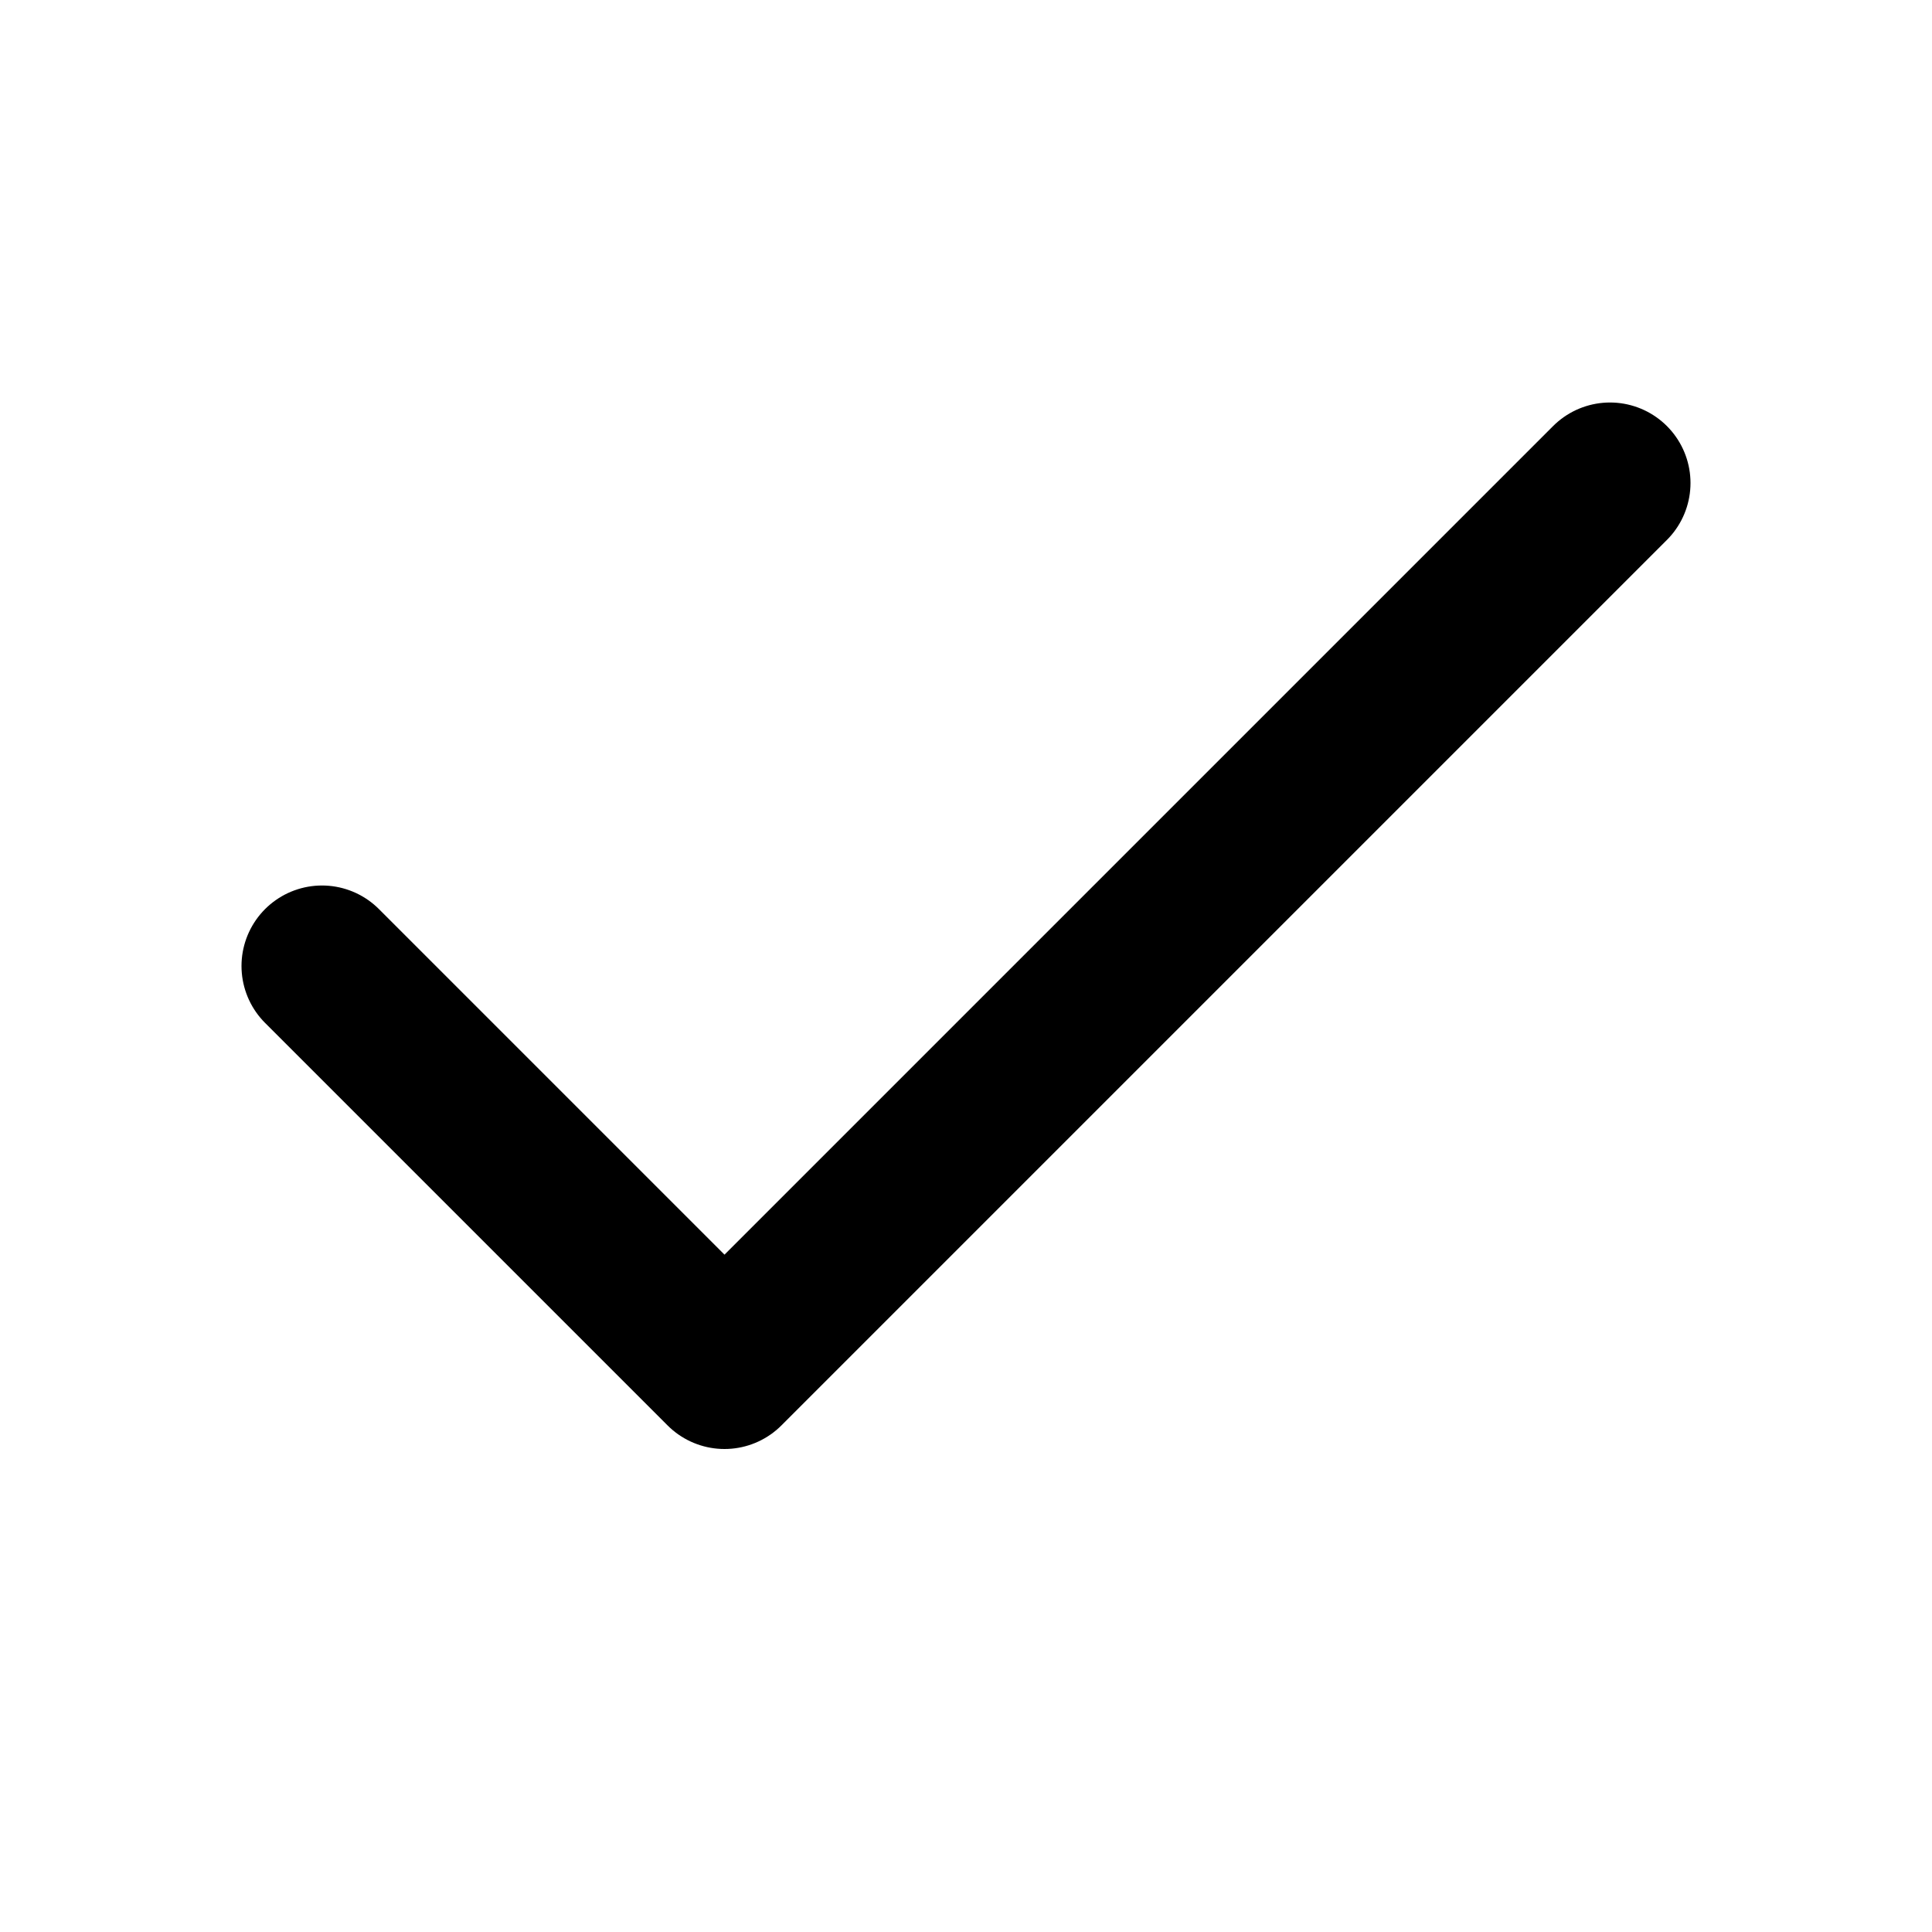
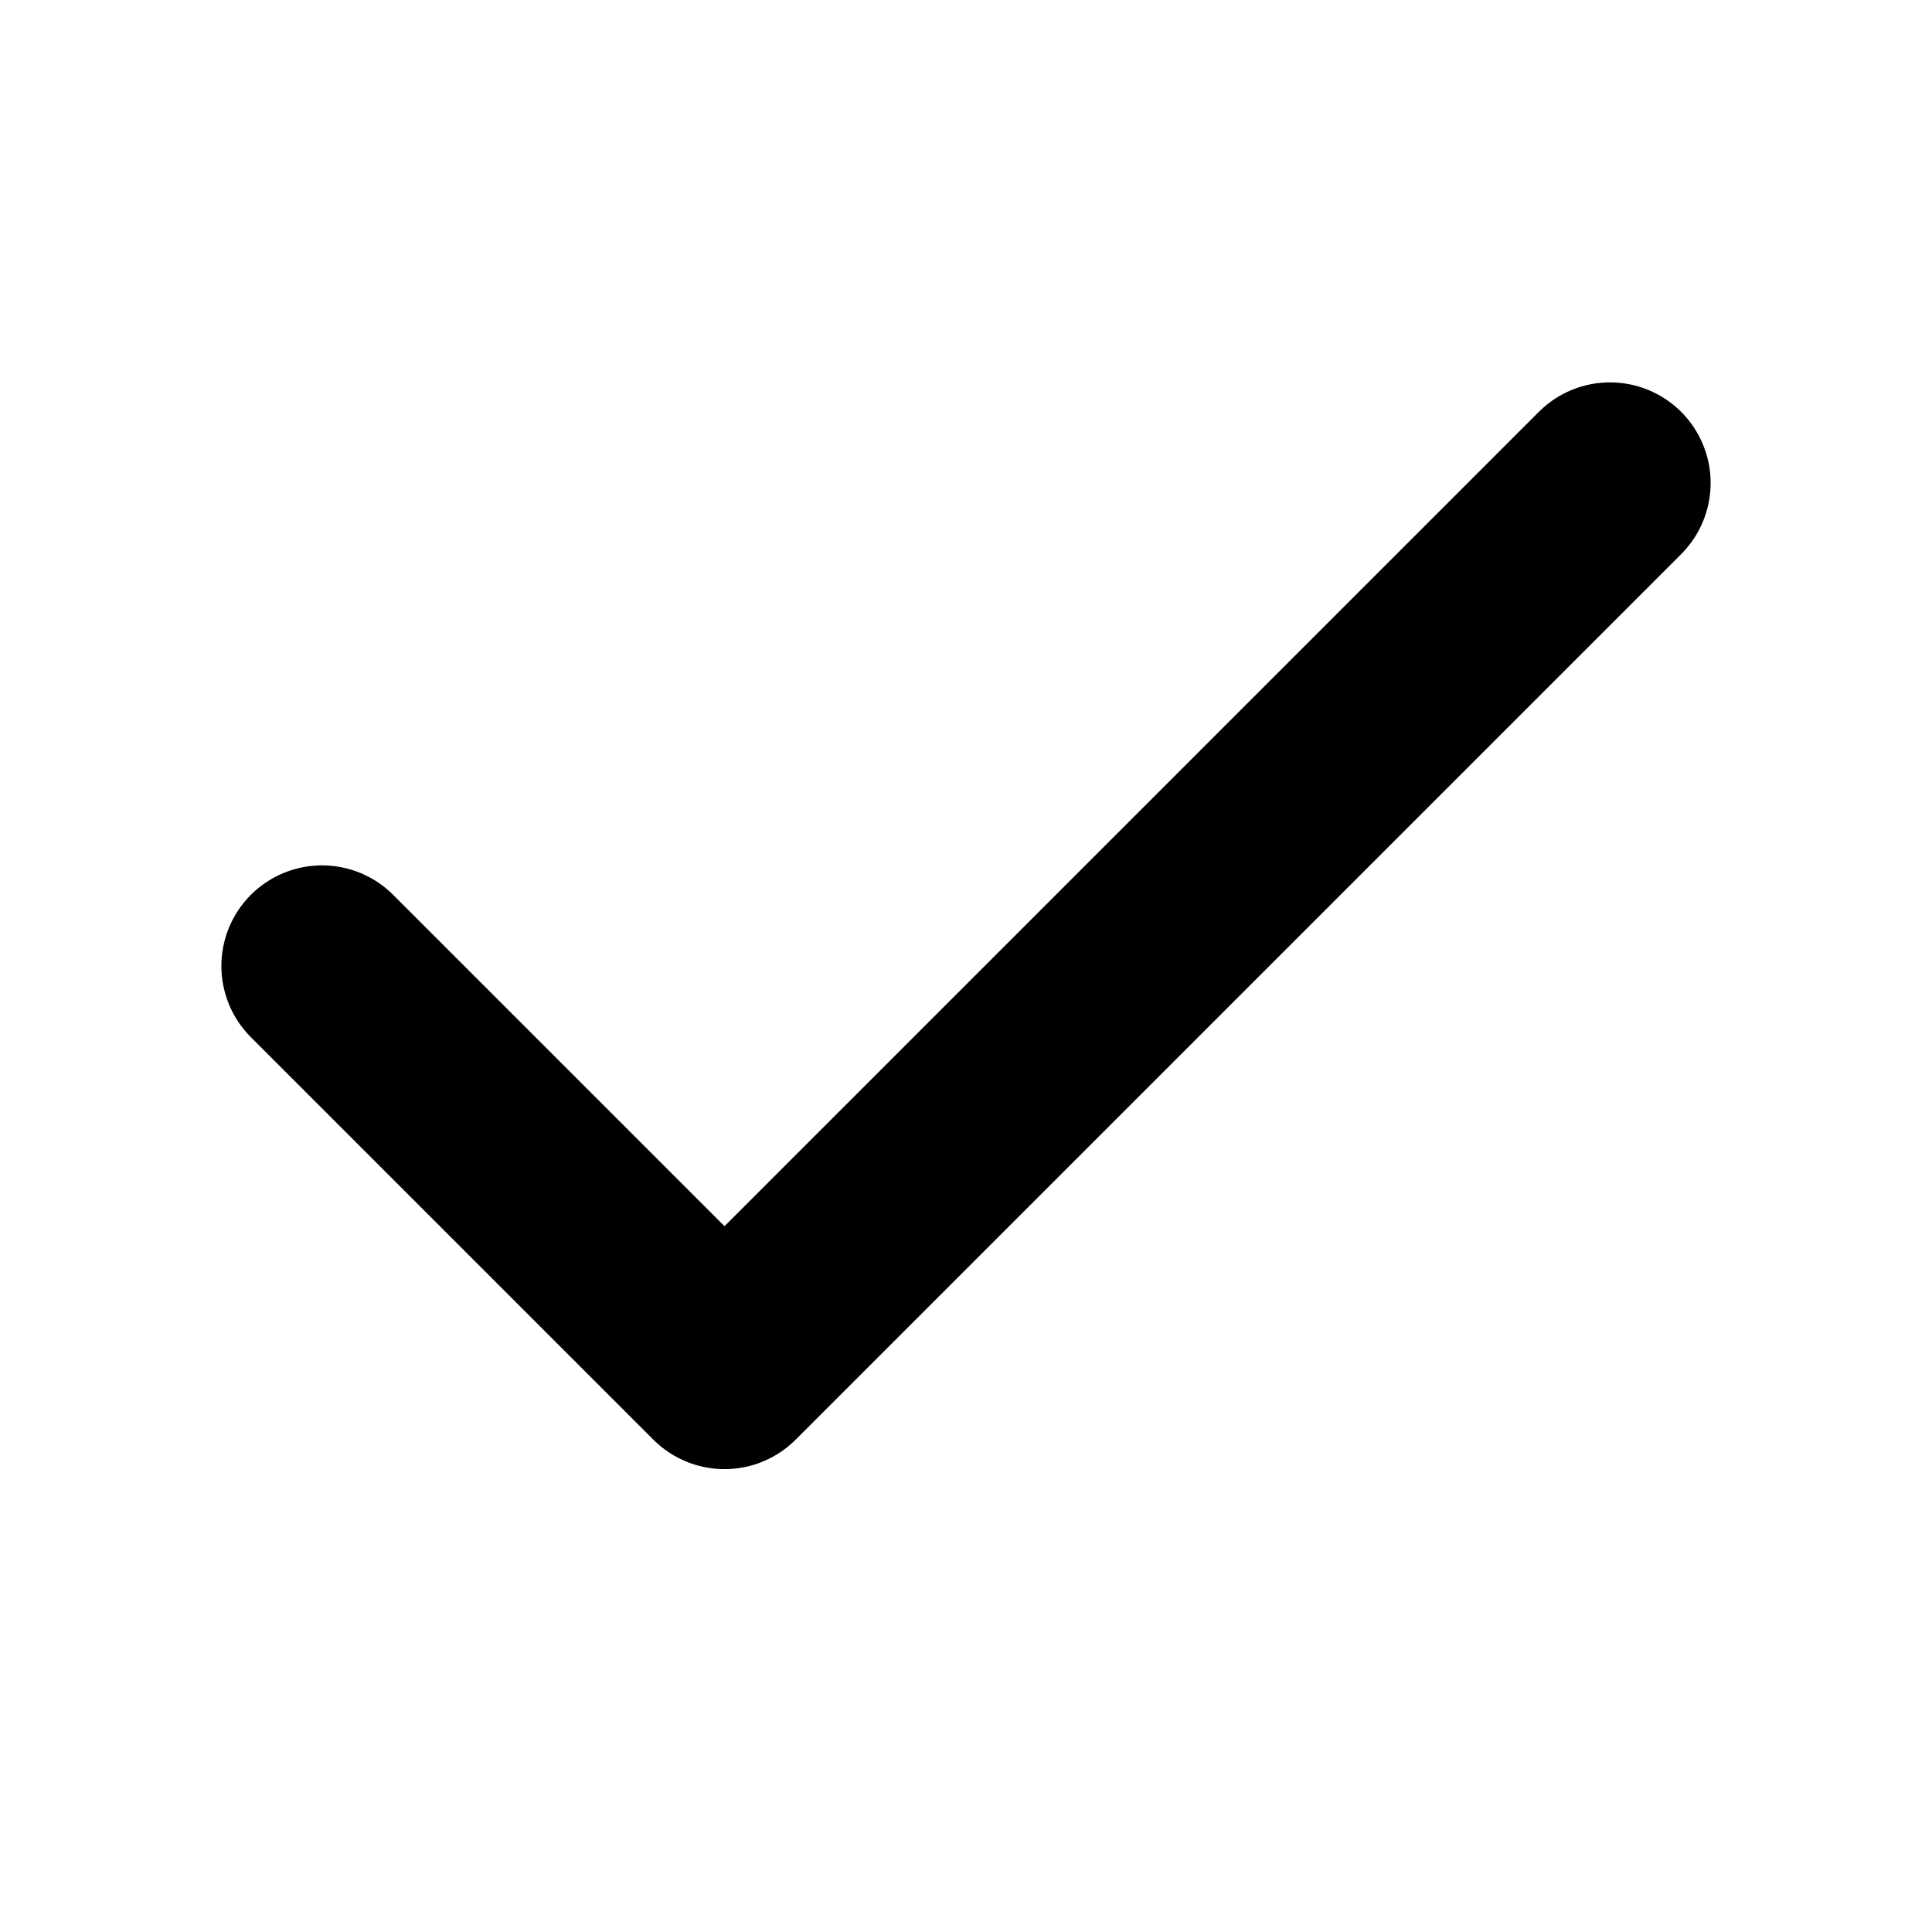
- <svg xmlns="http://www.w3.org/2000/svg" width="24" height="24" viewBox="0 0 24 24" fill="none" stroke="currentColor" stroke-width="2" stroke-linecap="round" stroke-linejoin="round">
+ <svg xmlns="http://www.w3.org/2000/svg" width="24" height="24" viewBox="0 0 24 24" fill="none" stroke="currentColor" stroke-width="2.5" stroke-linecap="round" stroke-linejoin="round">
  <path d="M20 6 9 17l-5-5" />
</svg>
